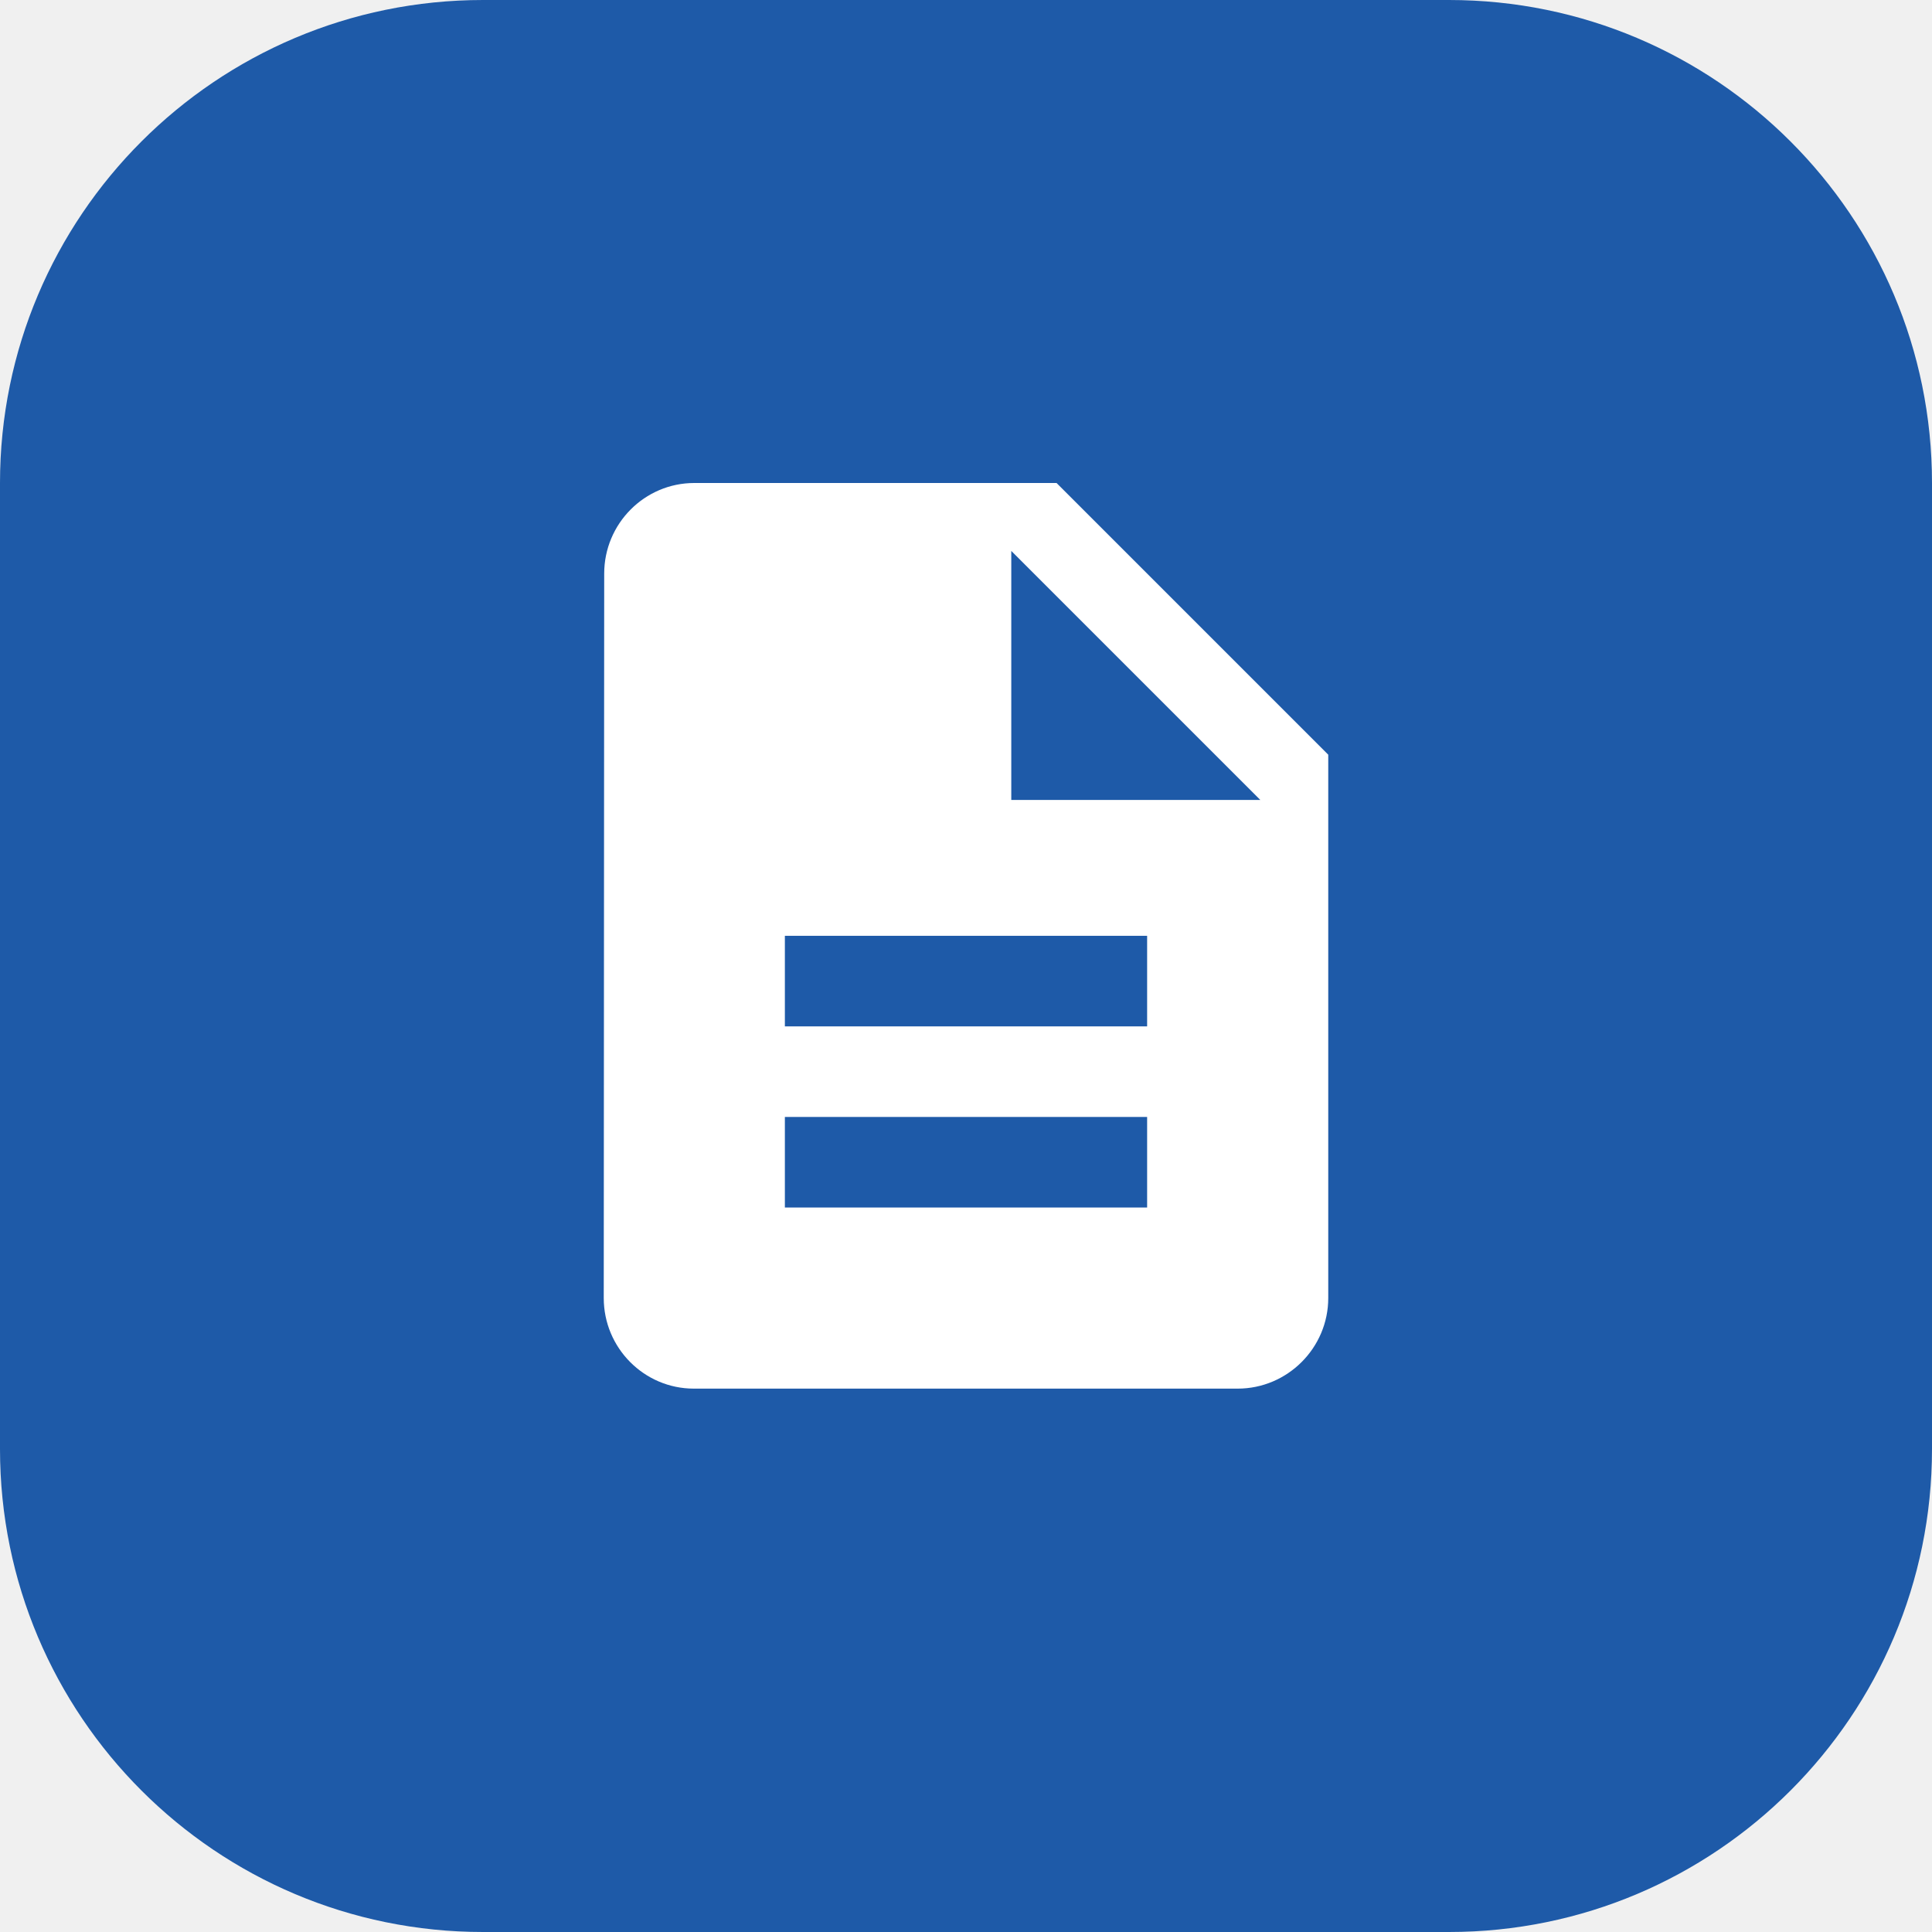
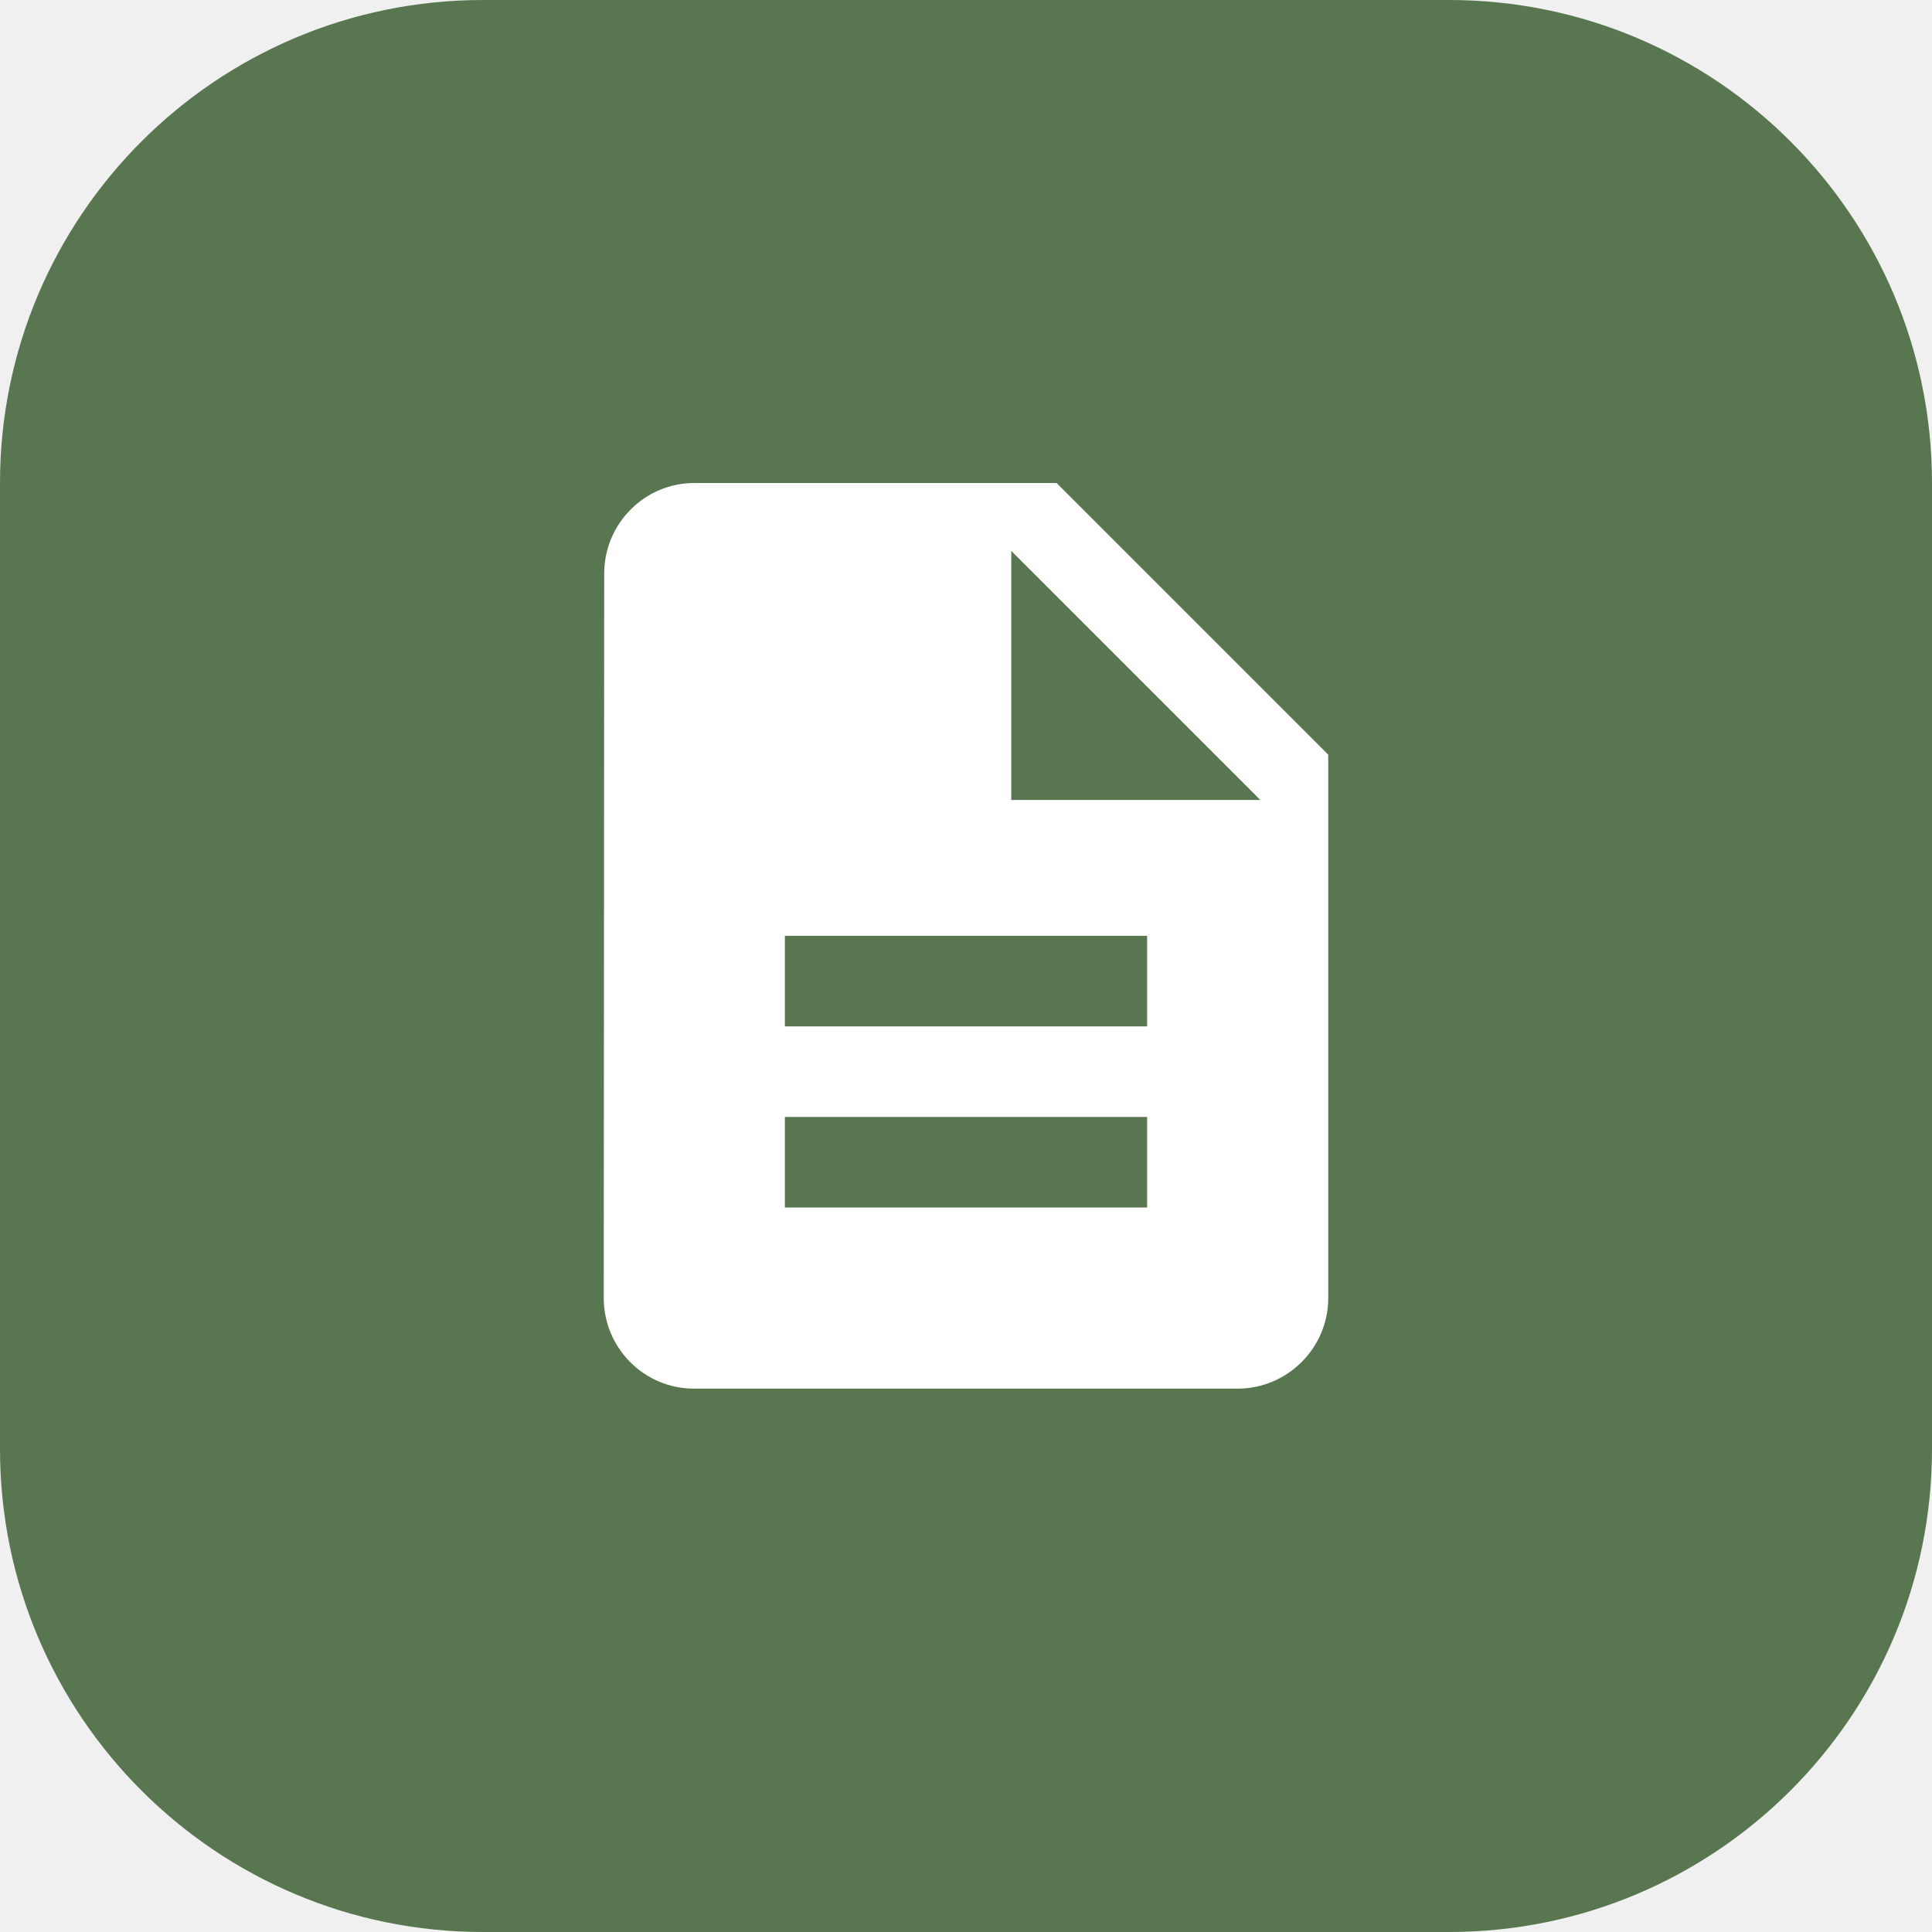
<svg xmlns="http://www.w3.org/2000/svg" viewBox="0 0 64 64">
-   <rect width="64" height="64" rx="16" fill="#1E5AA8" />
+   <rect width="64" height="64" rx="16" fill="#587750" />
  <path transform="translate(14 13) scale(1.5)" fill="#fff" d="M14 2H6c-1.1 0-1.99.9-1.99 2L4 20c0 1.1.89 2 1.99 2H18c1.1 0 2-.9 2-2V8l-6-6zm2 16H8v-2h8v2zm0-4H8v-2h8v2zm-3-5V3.5L18.5 9H13z" />
</svg>
